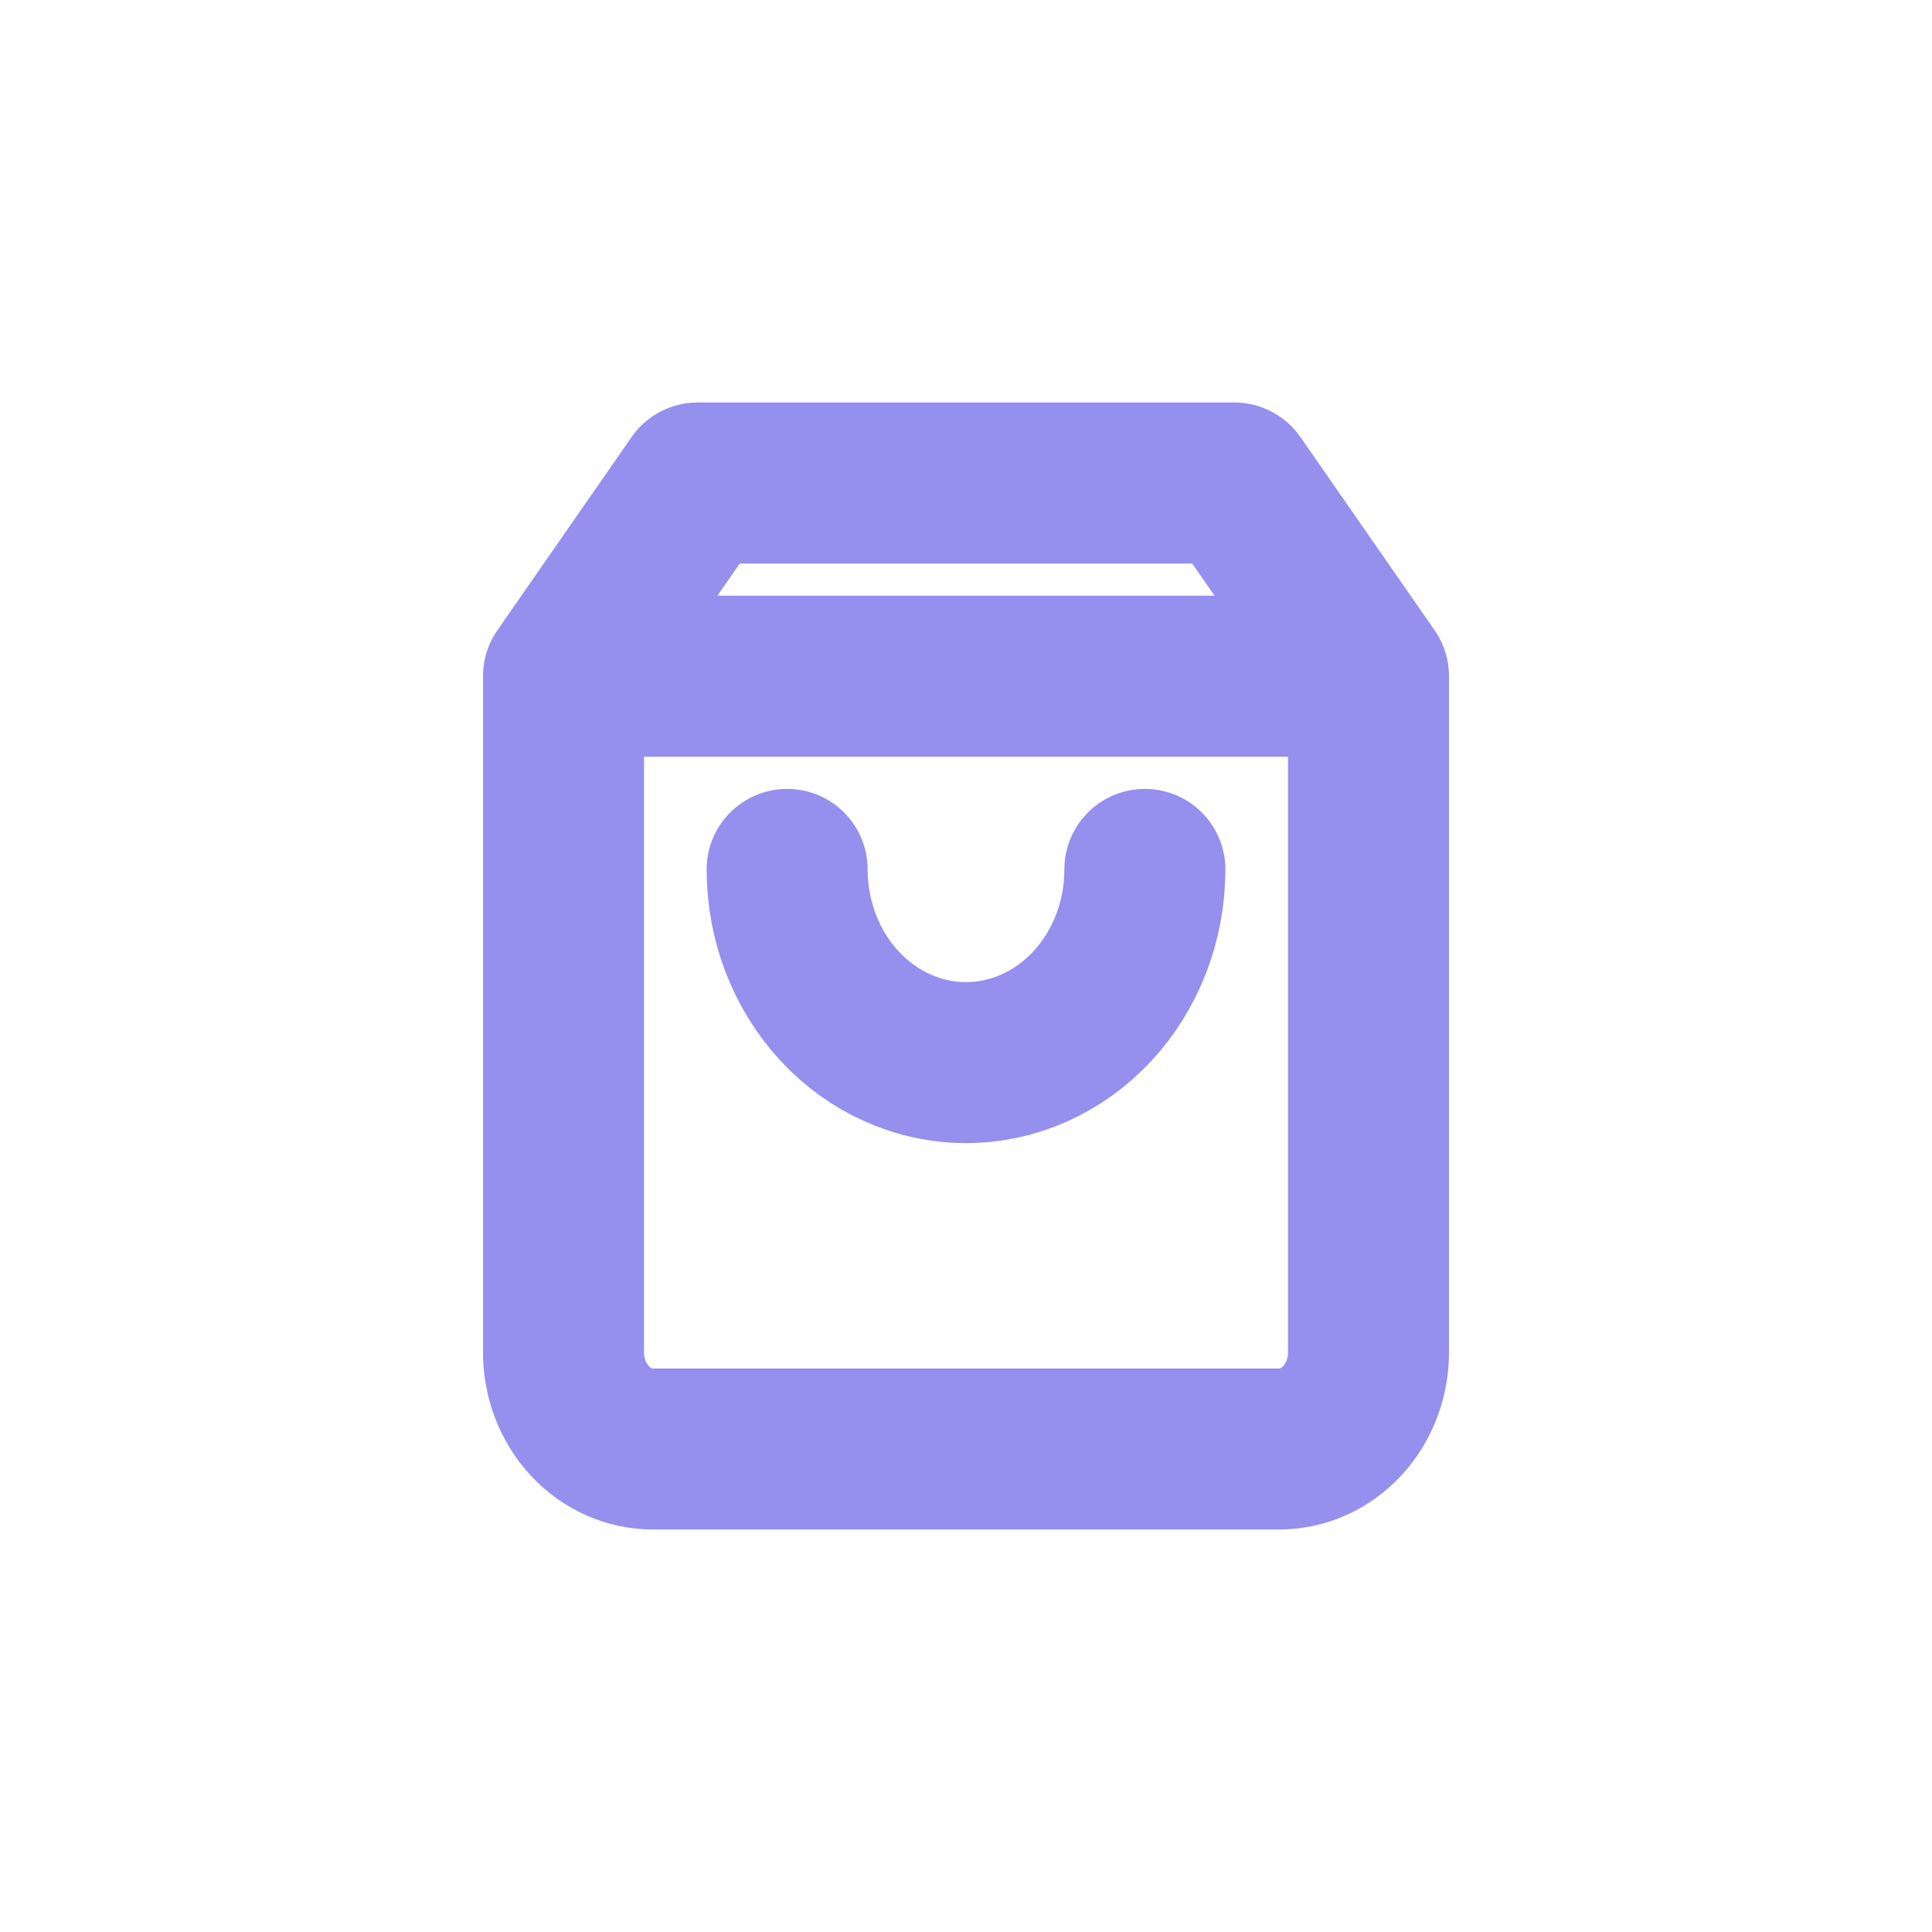
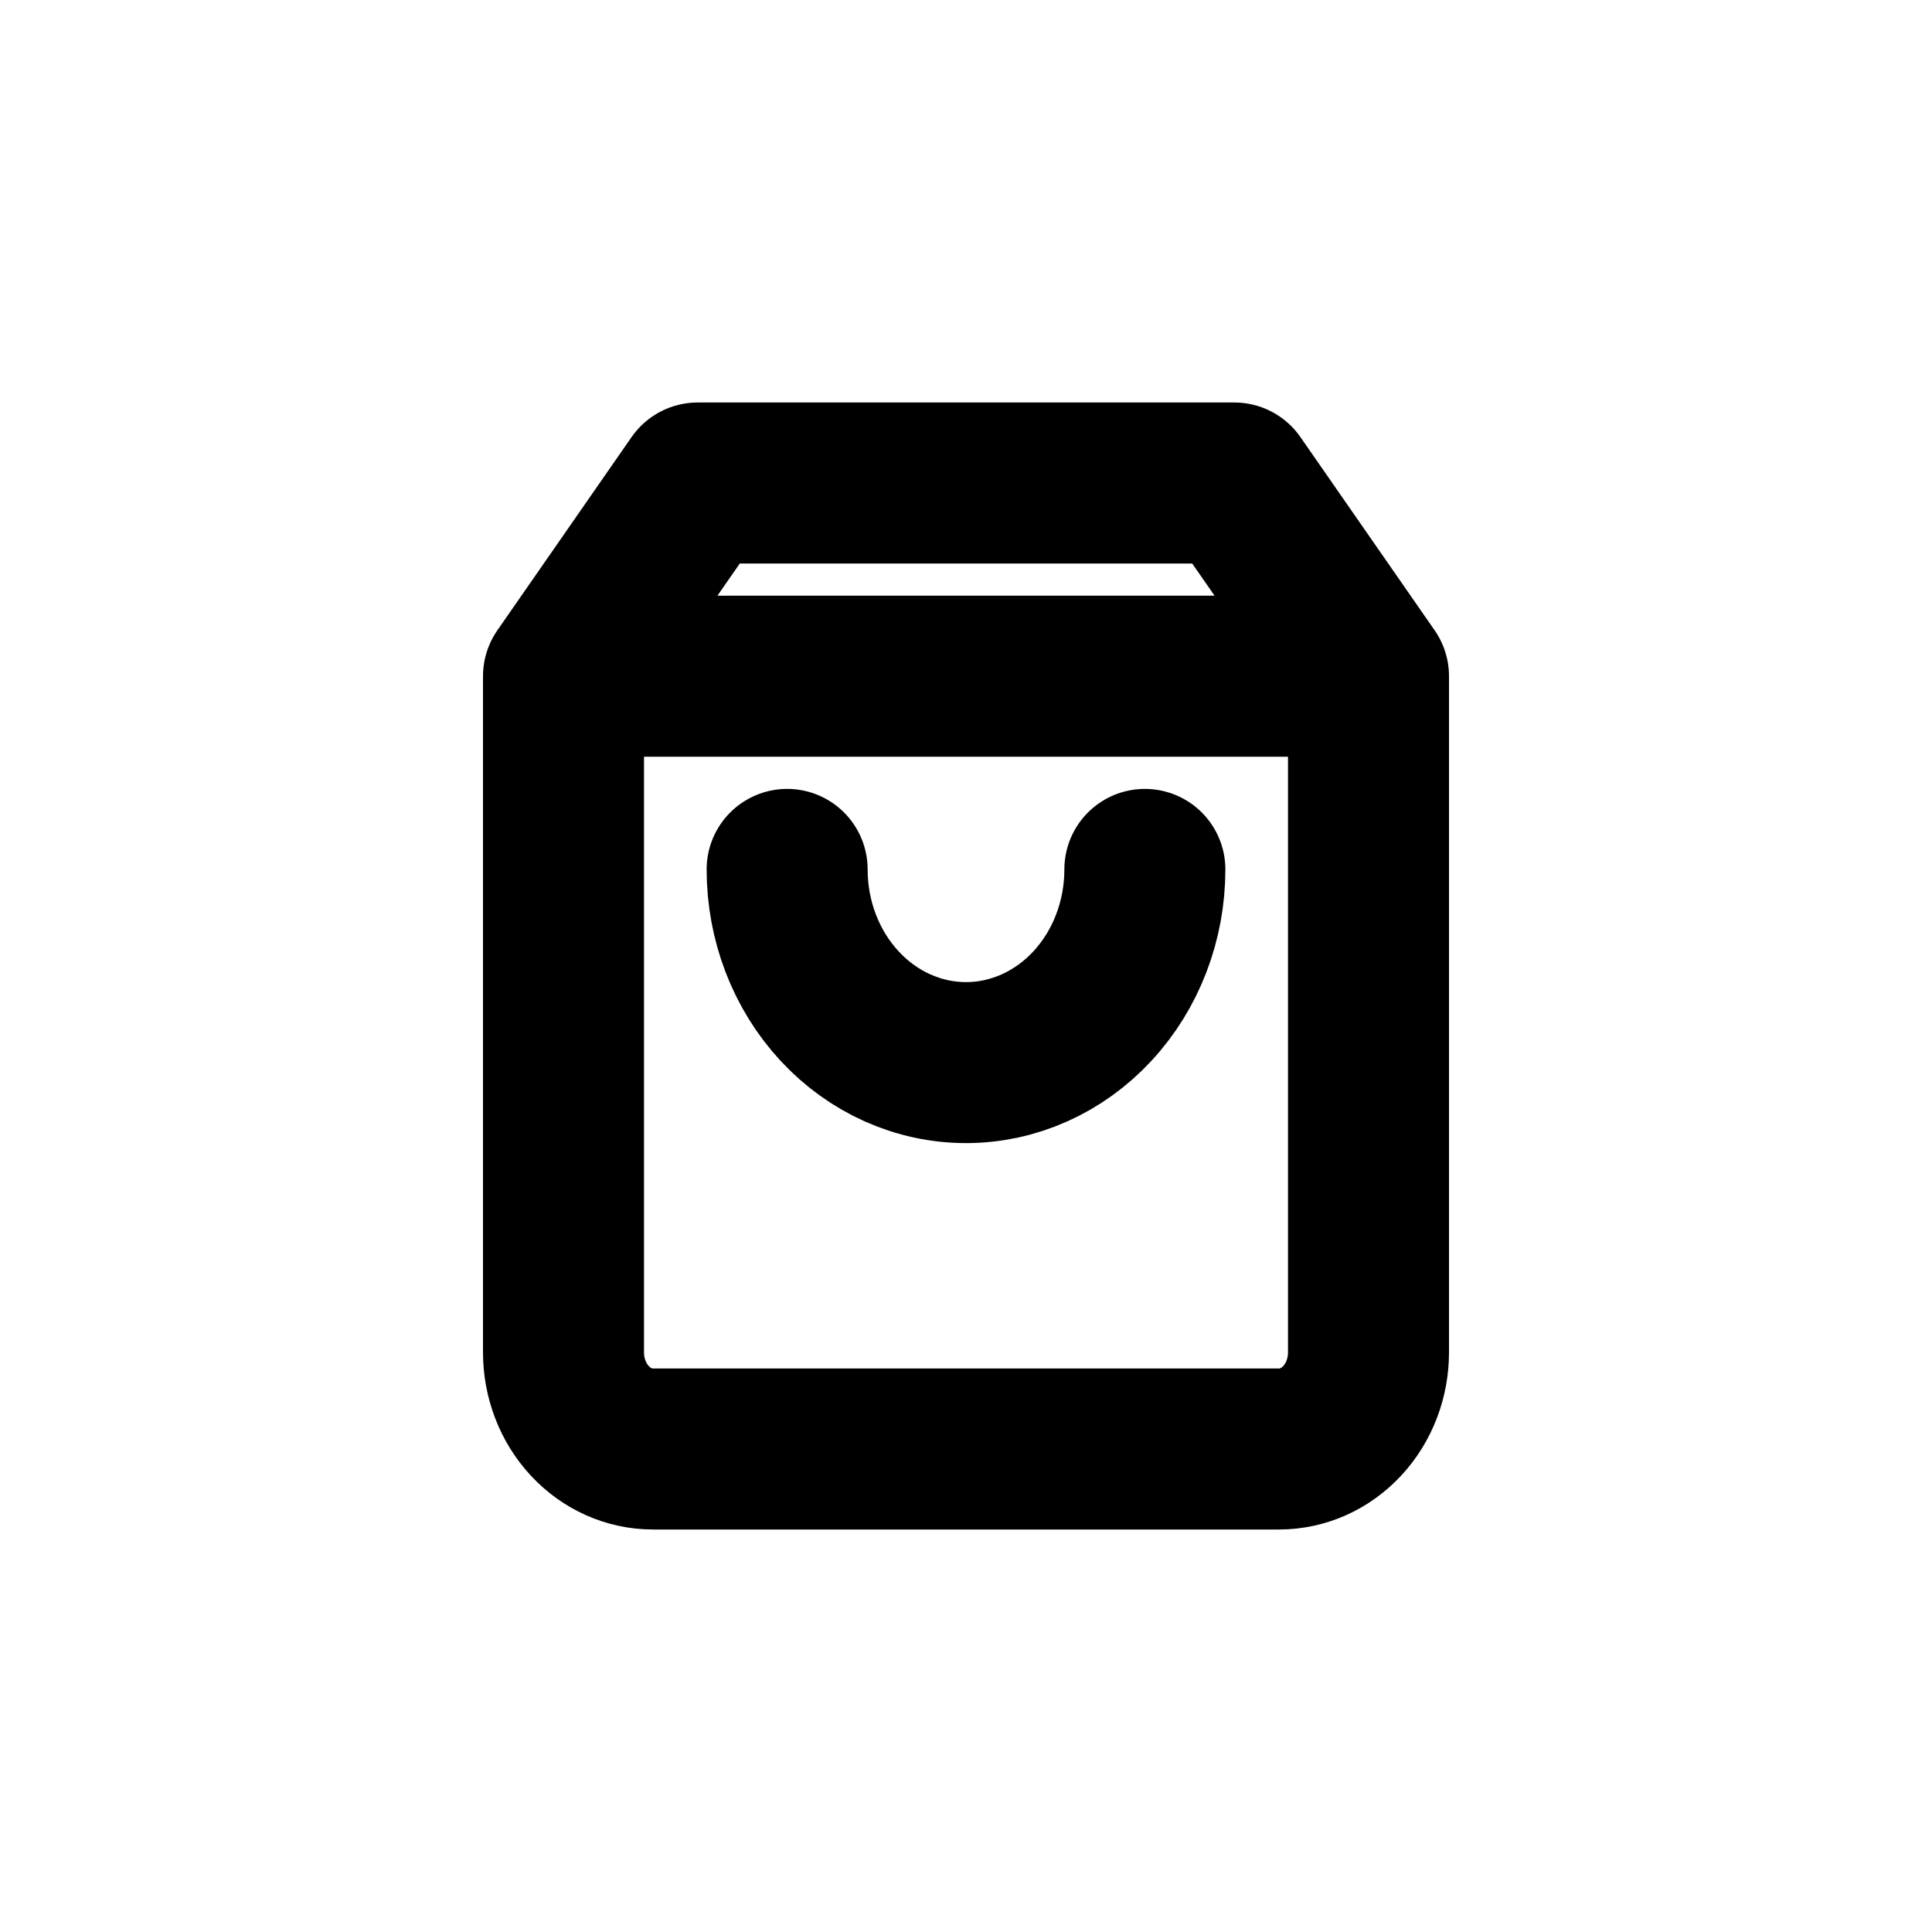
<svg xmlns="http://www.w3.org/2000/svg" width="24" height="24" viewBox="0 0 24 24" fill="none">
-   <path d="M14.222 10.8C14.222 11.437 13.988 12.047 13.571 12.497C13.155 12.947 12.589 13.2 12 13.2C11.411 13.2 10.845 12.947 10.429 12.497C10.012 12.047 9.778 11.437 9.778 10.8M7 8.4L8.667 6H15.333L17 8.4M7 8.4V16.8C7 17.118 7.117 17.424 7.325 17.648C7.534 17.874 7.816 18 8.111 18H15.889C16.184 18 16.466 17.874 16.675 17.648C16.883 17.424 17 17.118 17 16.8V8.4M7 8.4H17" stroke="#958FED" stroke-width="2" stroke-linecap="round" stroke-linejoin="round" />
+   <path d="M14.222 10.8C14.222 11.437 13.988 12.047 13.571 12.497C13.155 12.947 12.589 13.2 12 13.2C11.411 13.2 10.845 12.947 10.429 12.497C10.012 12.047 9.778 11.437 9.778 10.8M7 8.4L8.667 6H15.333L17 8.4M7 8.4V16.8C7 17.118 7.117 17.424 7.325 17.648C7.534 17.874 7.816 18 8.111 18H15.889C16.184 18 16.466 17.874 16.675 17.648C16.883 17.424 17 17.118 17 16.8V8.4M7 8.4H17" stroke="currentColor" stroke-width="2" stroke-linecap="round" stroke-linejoin="round" />
</svg>
